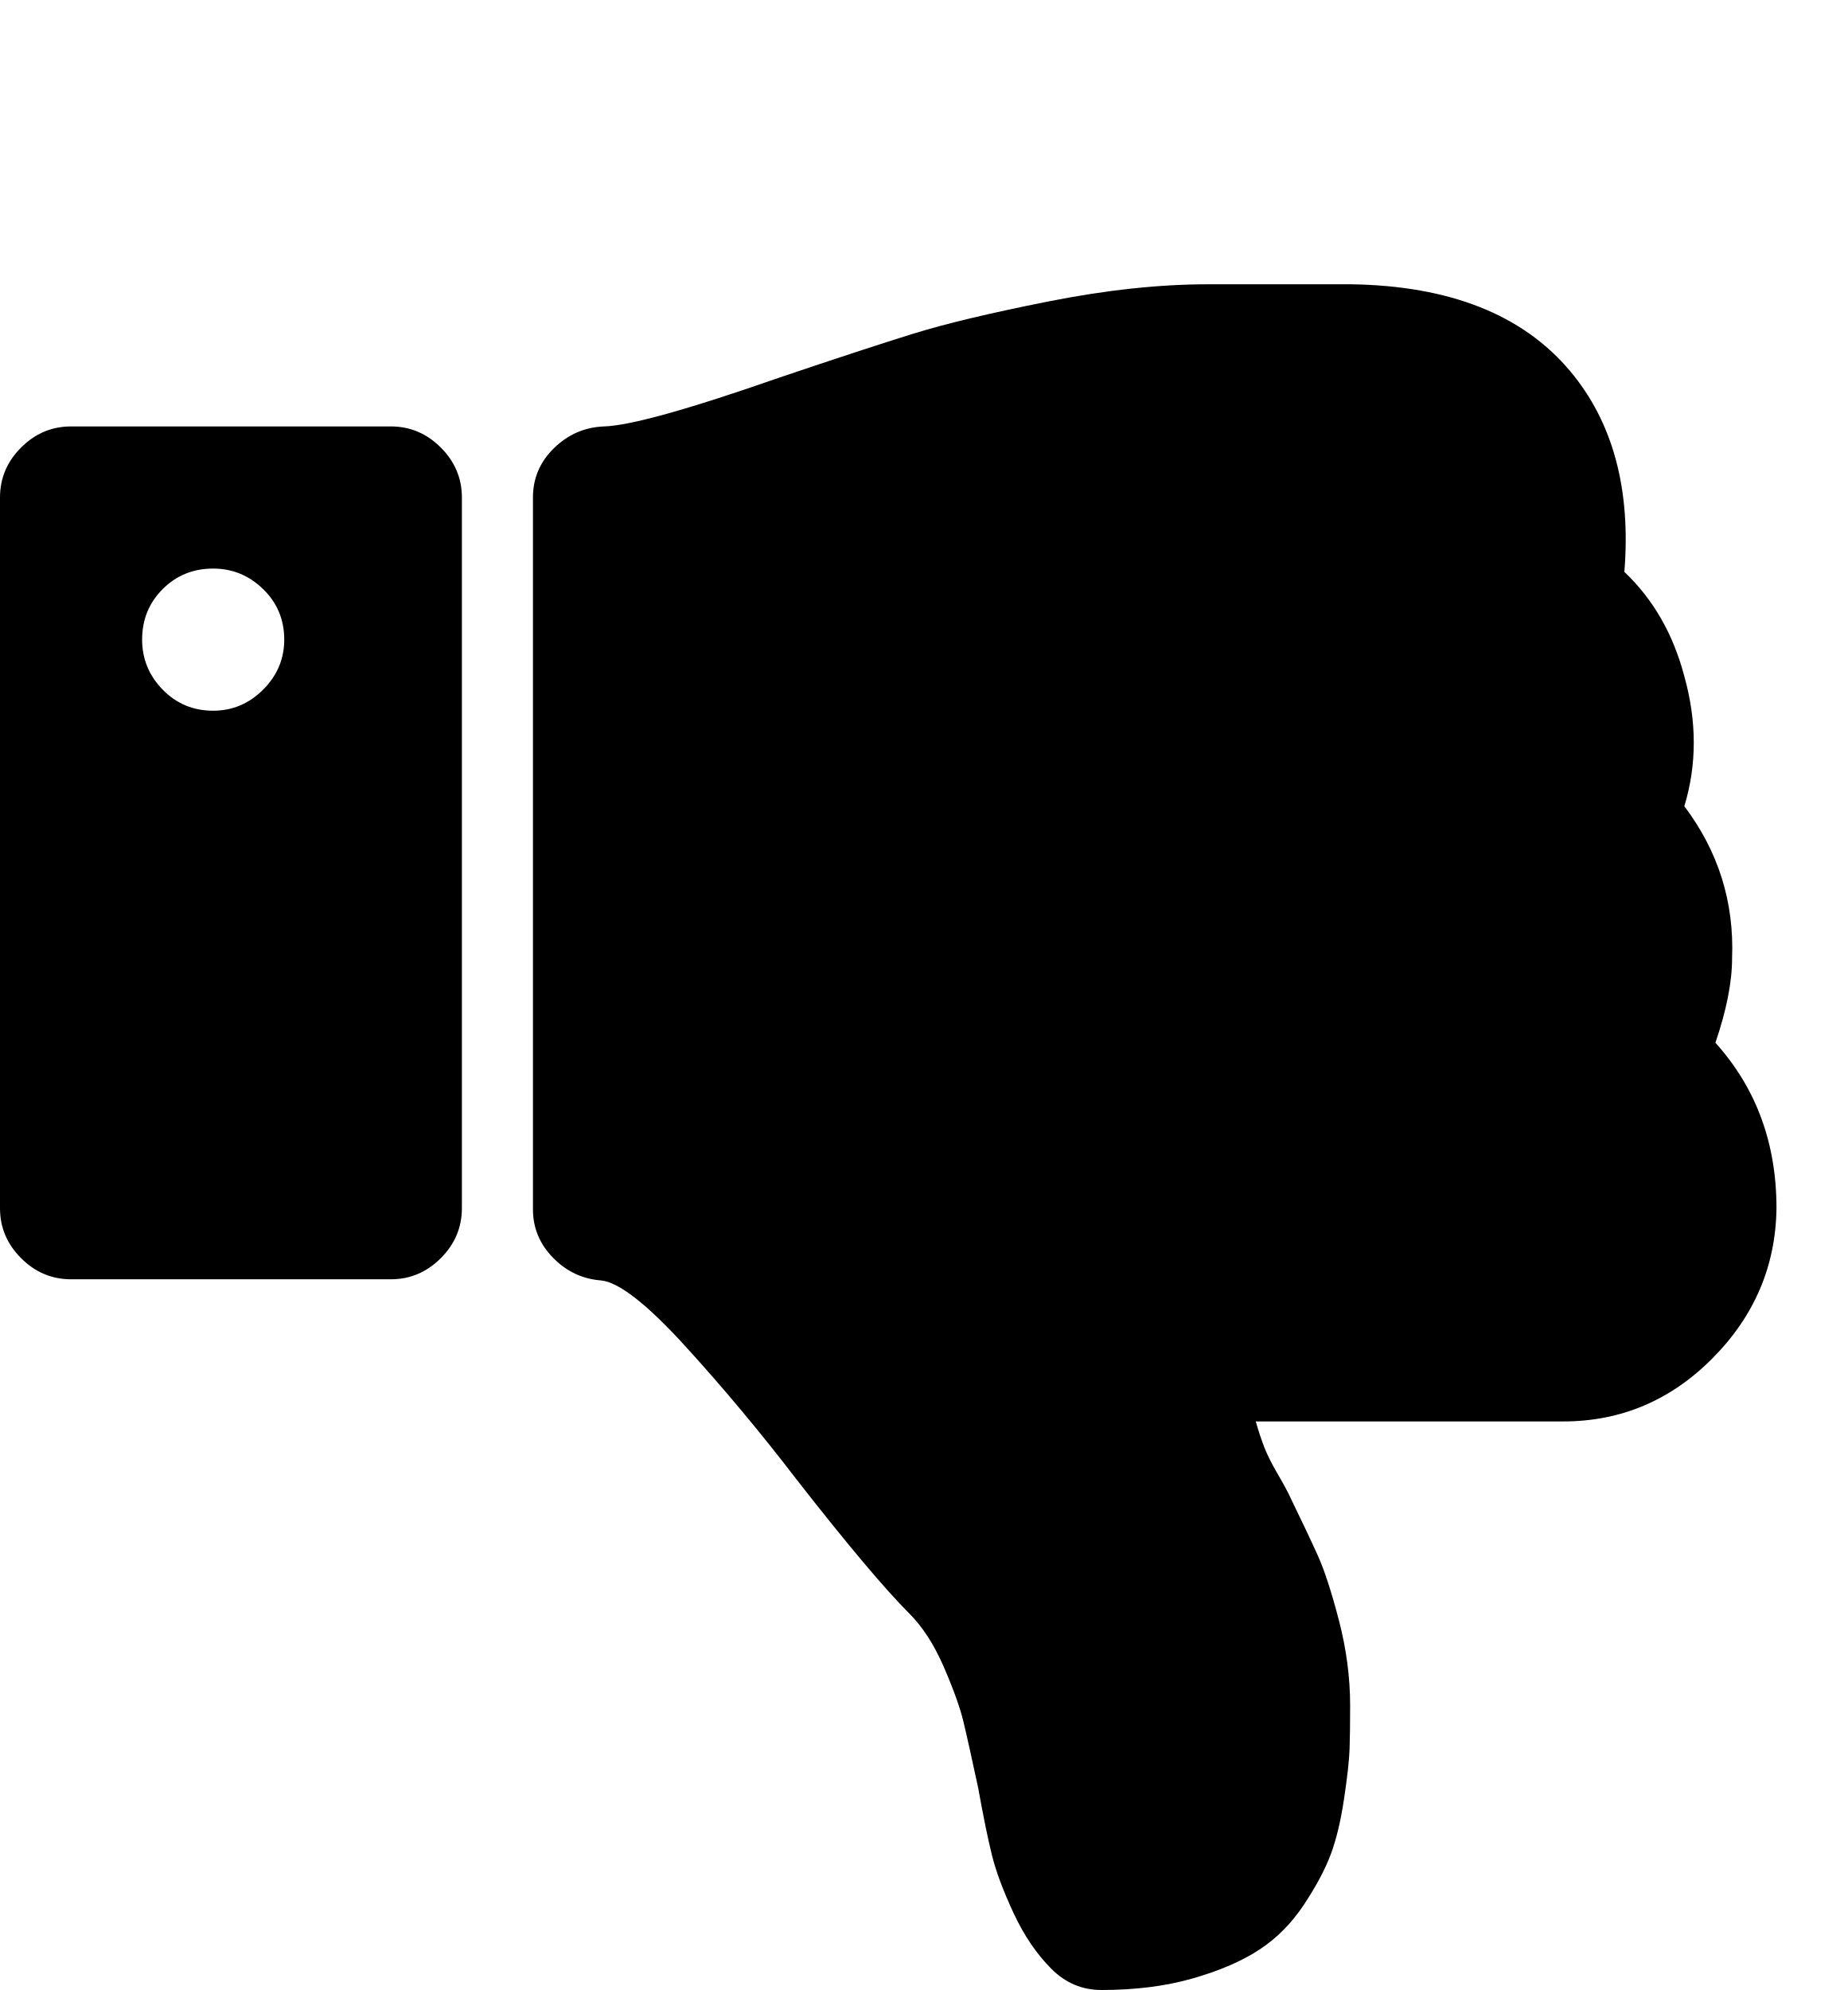
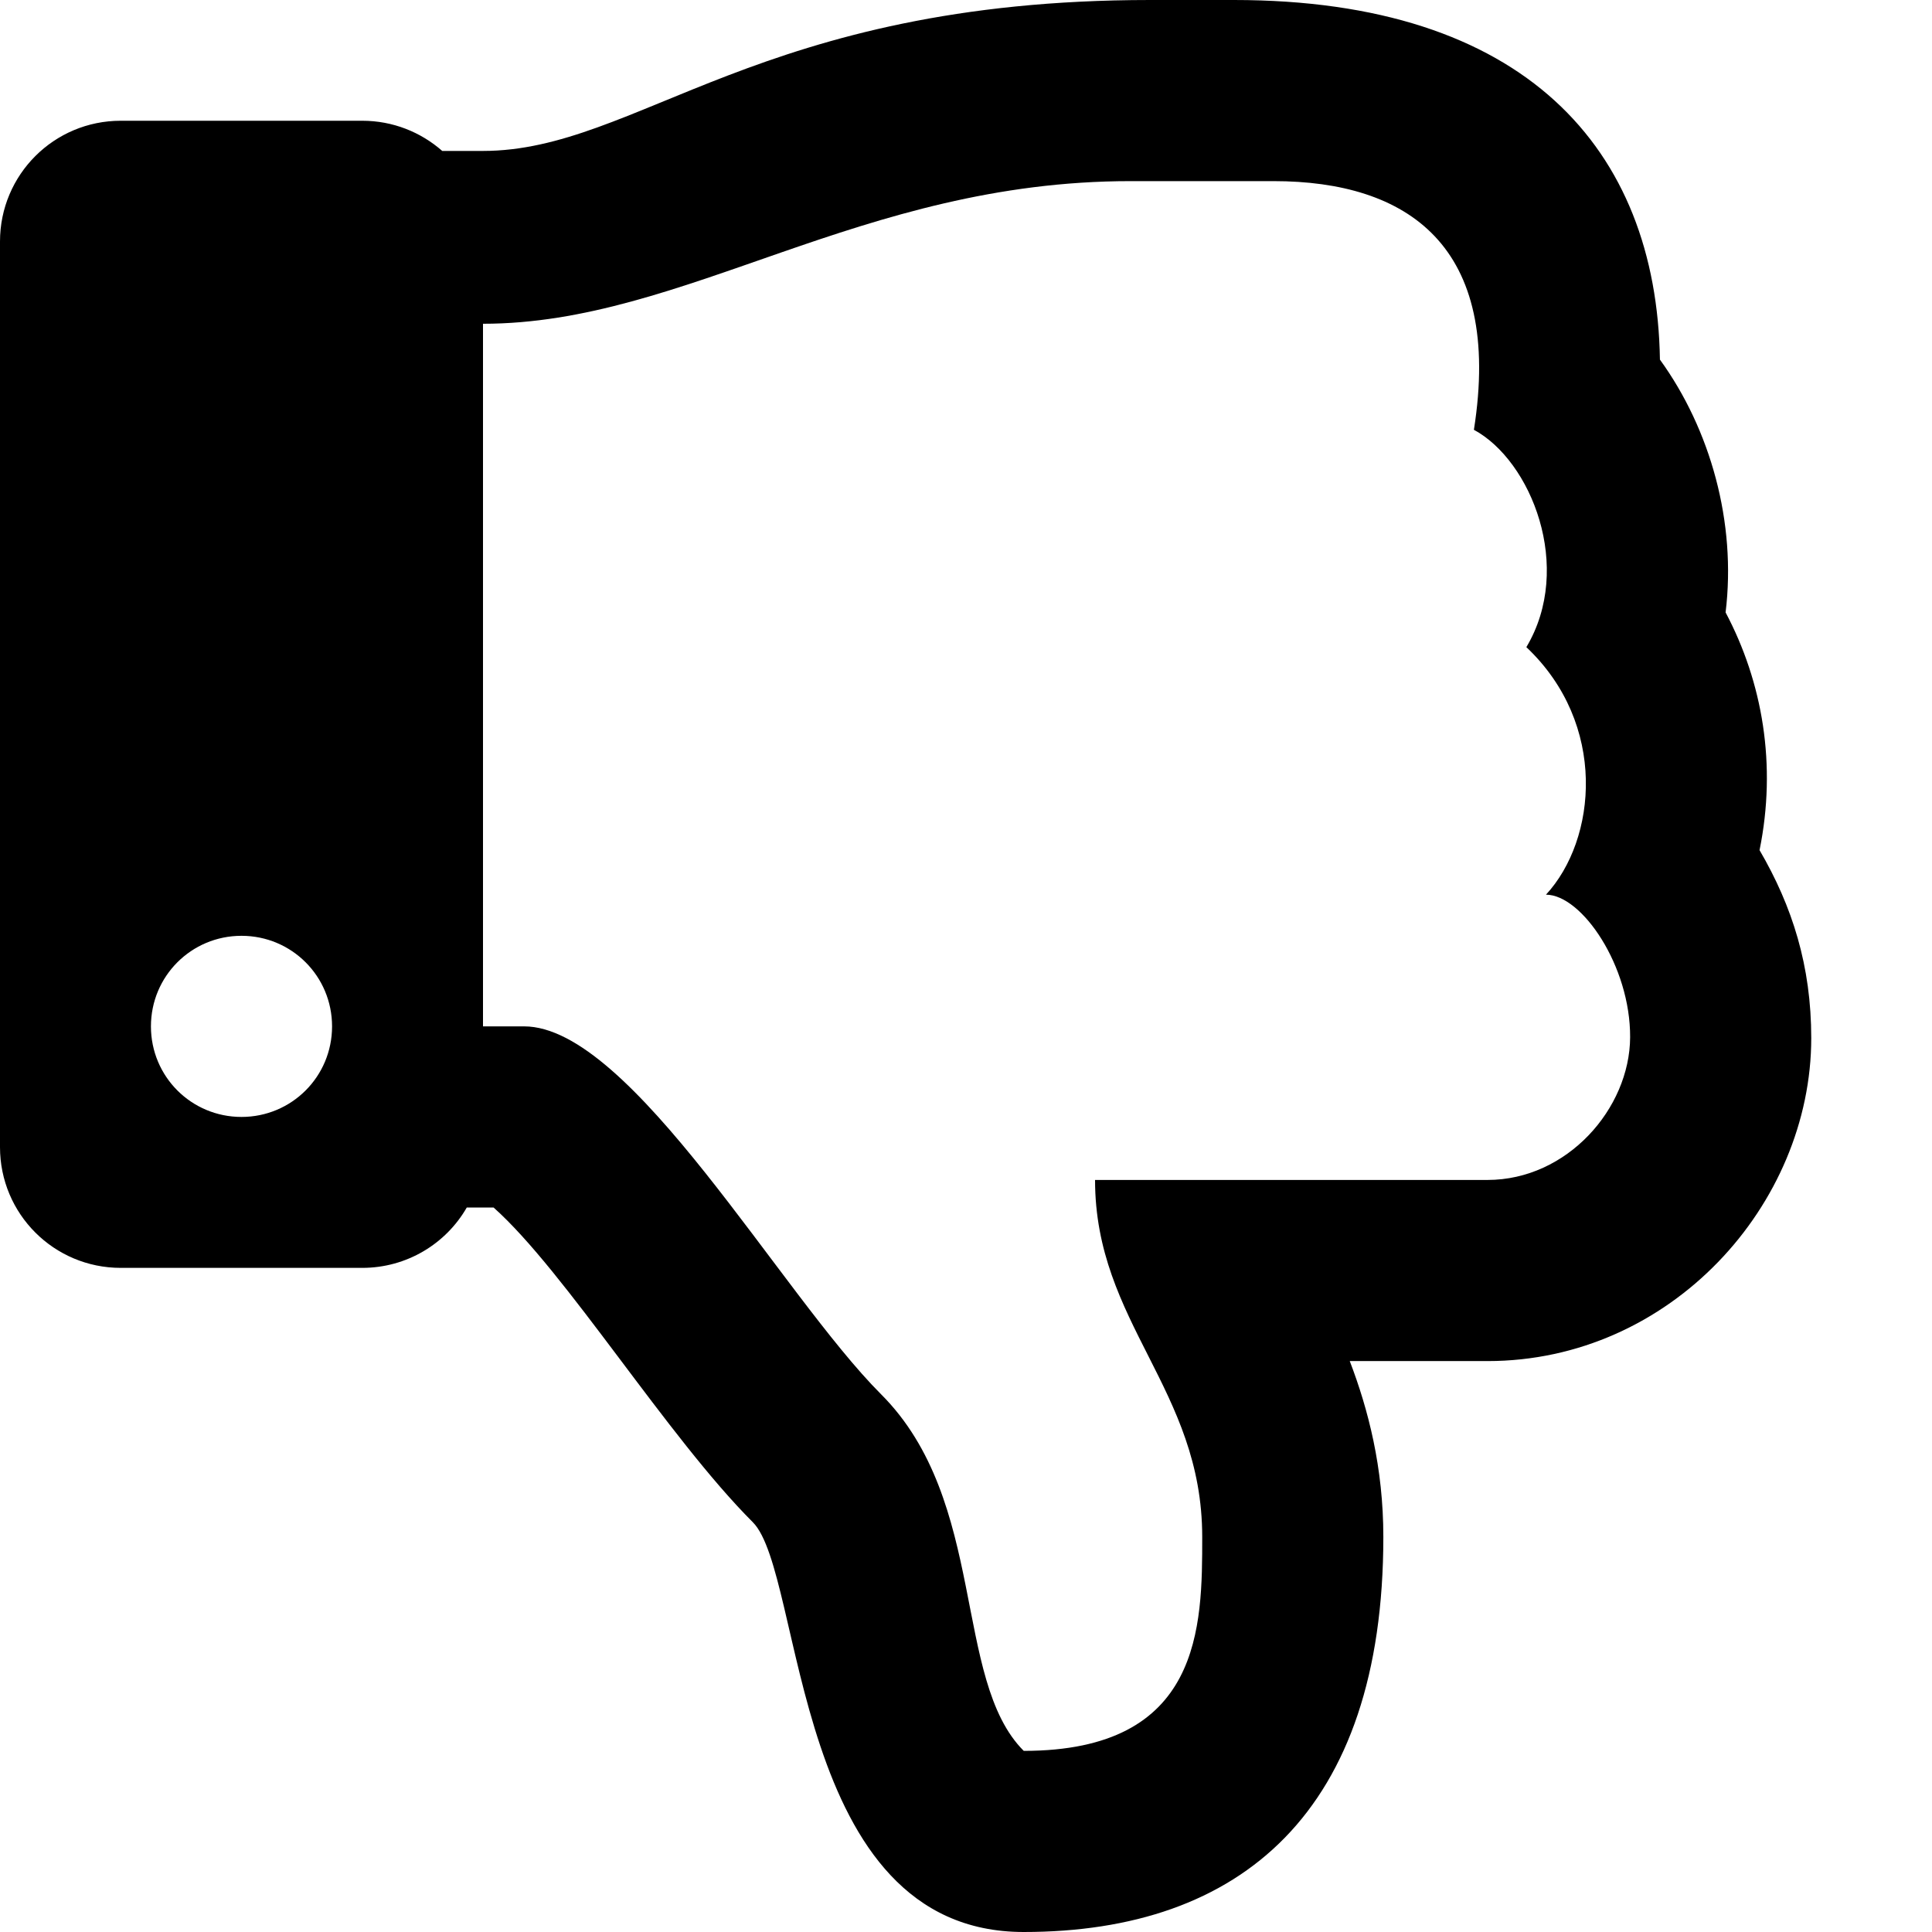
- <svg xmlns="http://www.w3.org/2000/svg" width="100%" height="100%" viewBox="0 0 1664 1792">
-   <path fill="#000" d="M256 576q0 26-19 45t-45 19q-27 0-45.5-19t-18.5-45q0-27 18.5-45.5t45.5-18.5q26 0 45 18.5t19 45.5zM416 1088v-640q0-26-19-45t-45-19h-288q-26 0-45 19t-19 45v640q0 26 19 45t45 19h288q26 0 45-19t19-45zM1545 939q55 61 55 149-1 78-57.5 135t-134.5 57h-277q4 14 8 24t11 22 10 18q18 37 27 57t19 58.5 10 76.5q0 24-0.5 39t-5 45-12 50-24 45-40 40.5-60 26-82.5 10.5q-26 0-45-19-20-20-34-50t-19.5-52-12.5-61q-9-42-13.5-60.5t-17.5-48.5-31-48q-33-33-101-120-49-64-101-121t-76-59q-25-2-43-20.5t-18-43.5v-641q0-26 19-44.5t45-19.5q35-1 158-44 77-26 120.5-39.5t121.5-29 144-15.5h17 76 36q133 2 197 78 58 69 49 181 39 37 54 94 17 61 0 117 46 61 43 137 0 32-15 76z" />
+ <svg xmlns="http://www.w3.org/2000/svg" width="100%" height="100%" viewBox="0 0 512 512">
+   <path fill="currentColor" d="M466.3 225.3C470.9 202.7 467.1 180.8 457.3 162.3 460.2 138.5 453.3 113.8 439.9 95.3 439 39.4 404.1 0 327 0 320 0 312 0 304.8 0 201.2 0 169 40 128 40H117.2C111.5 35 104.1 32 96 32H32C14.3 32 0 46.3 0 64V304C0 321.7 14.3 336 32 336H96C107.8 336 118.2 329.6 123.7 320H130.8C149.9 337 176.8 380.7 199.5 403.4 213.2 417.1 209.7 512 271.3 512 328.9 512 366.6 480.1 366.6 407.3 366.6 388.9 362.6 373.5 357.7 360.7H394.2C442.8 360.7 480 319.2 480 275.1 480 256 475 240.2 466.3 225.3zM64 296C50.7 296 40 285.3 40 272S50.7 248 64 248 88 258.7 88 272 77.3 296 64 296zM394.2 312.7H290.2C290.2 350.6 318.6 368.1 318.6 407.3 318.6 431 318.6 464 271.3 464 252.4 445.1 261.8 397.8 233.5 369.5 206.9 342.9 167.3 272 138.9 272H128V85.8C181.6 85.8 228 48 299.6 48H337.5C373 48 398.3 65.1 390.6 113.9 405.8 122.1 417.1 150.4 404.5 171.5 426.1 191.9 423.2 222.5 409.7 237.1 419.2 237.1 432.1 256 432 274.9 431.9 293.8 415.3 312.7 394.2 312.7z" />
</svg>
